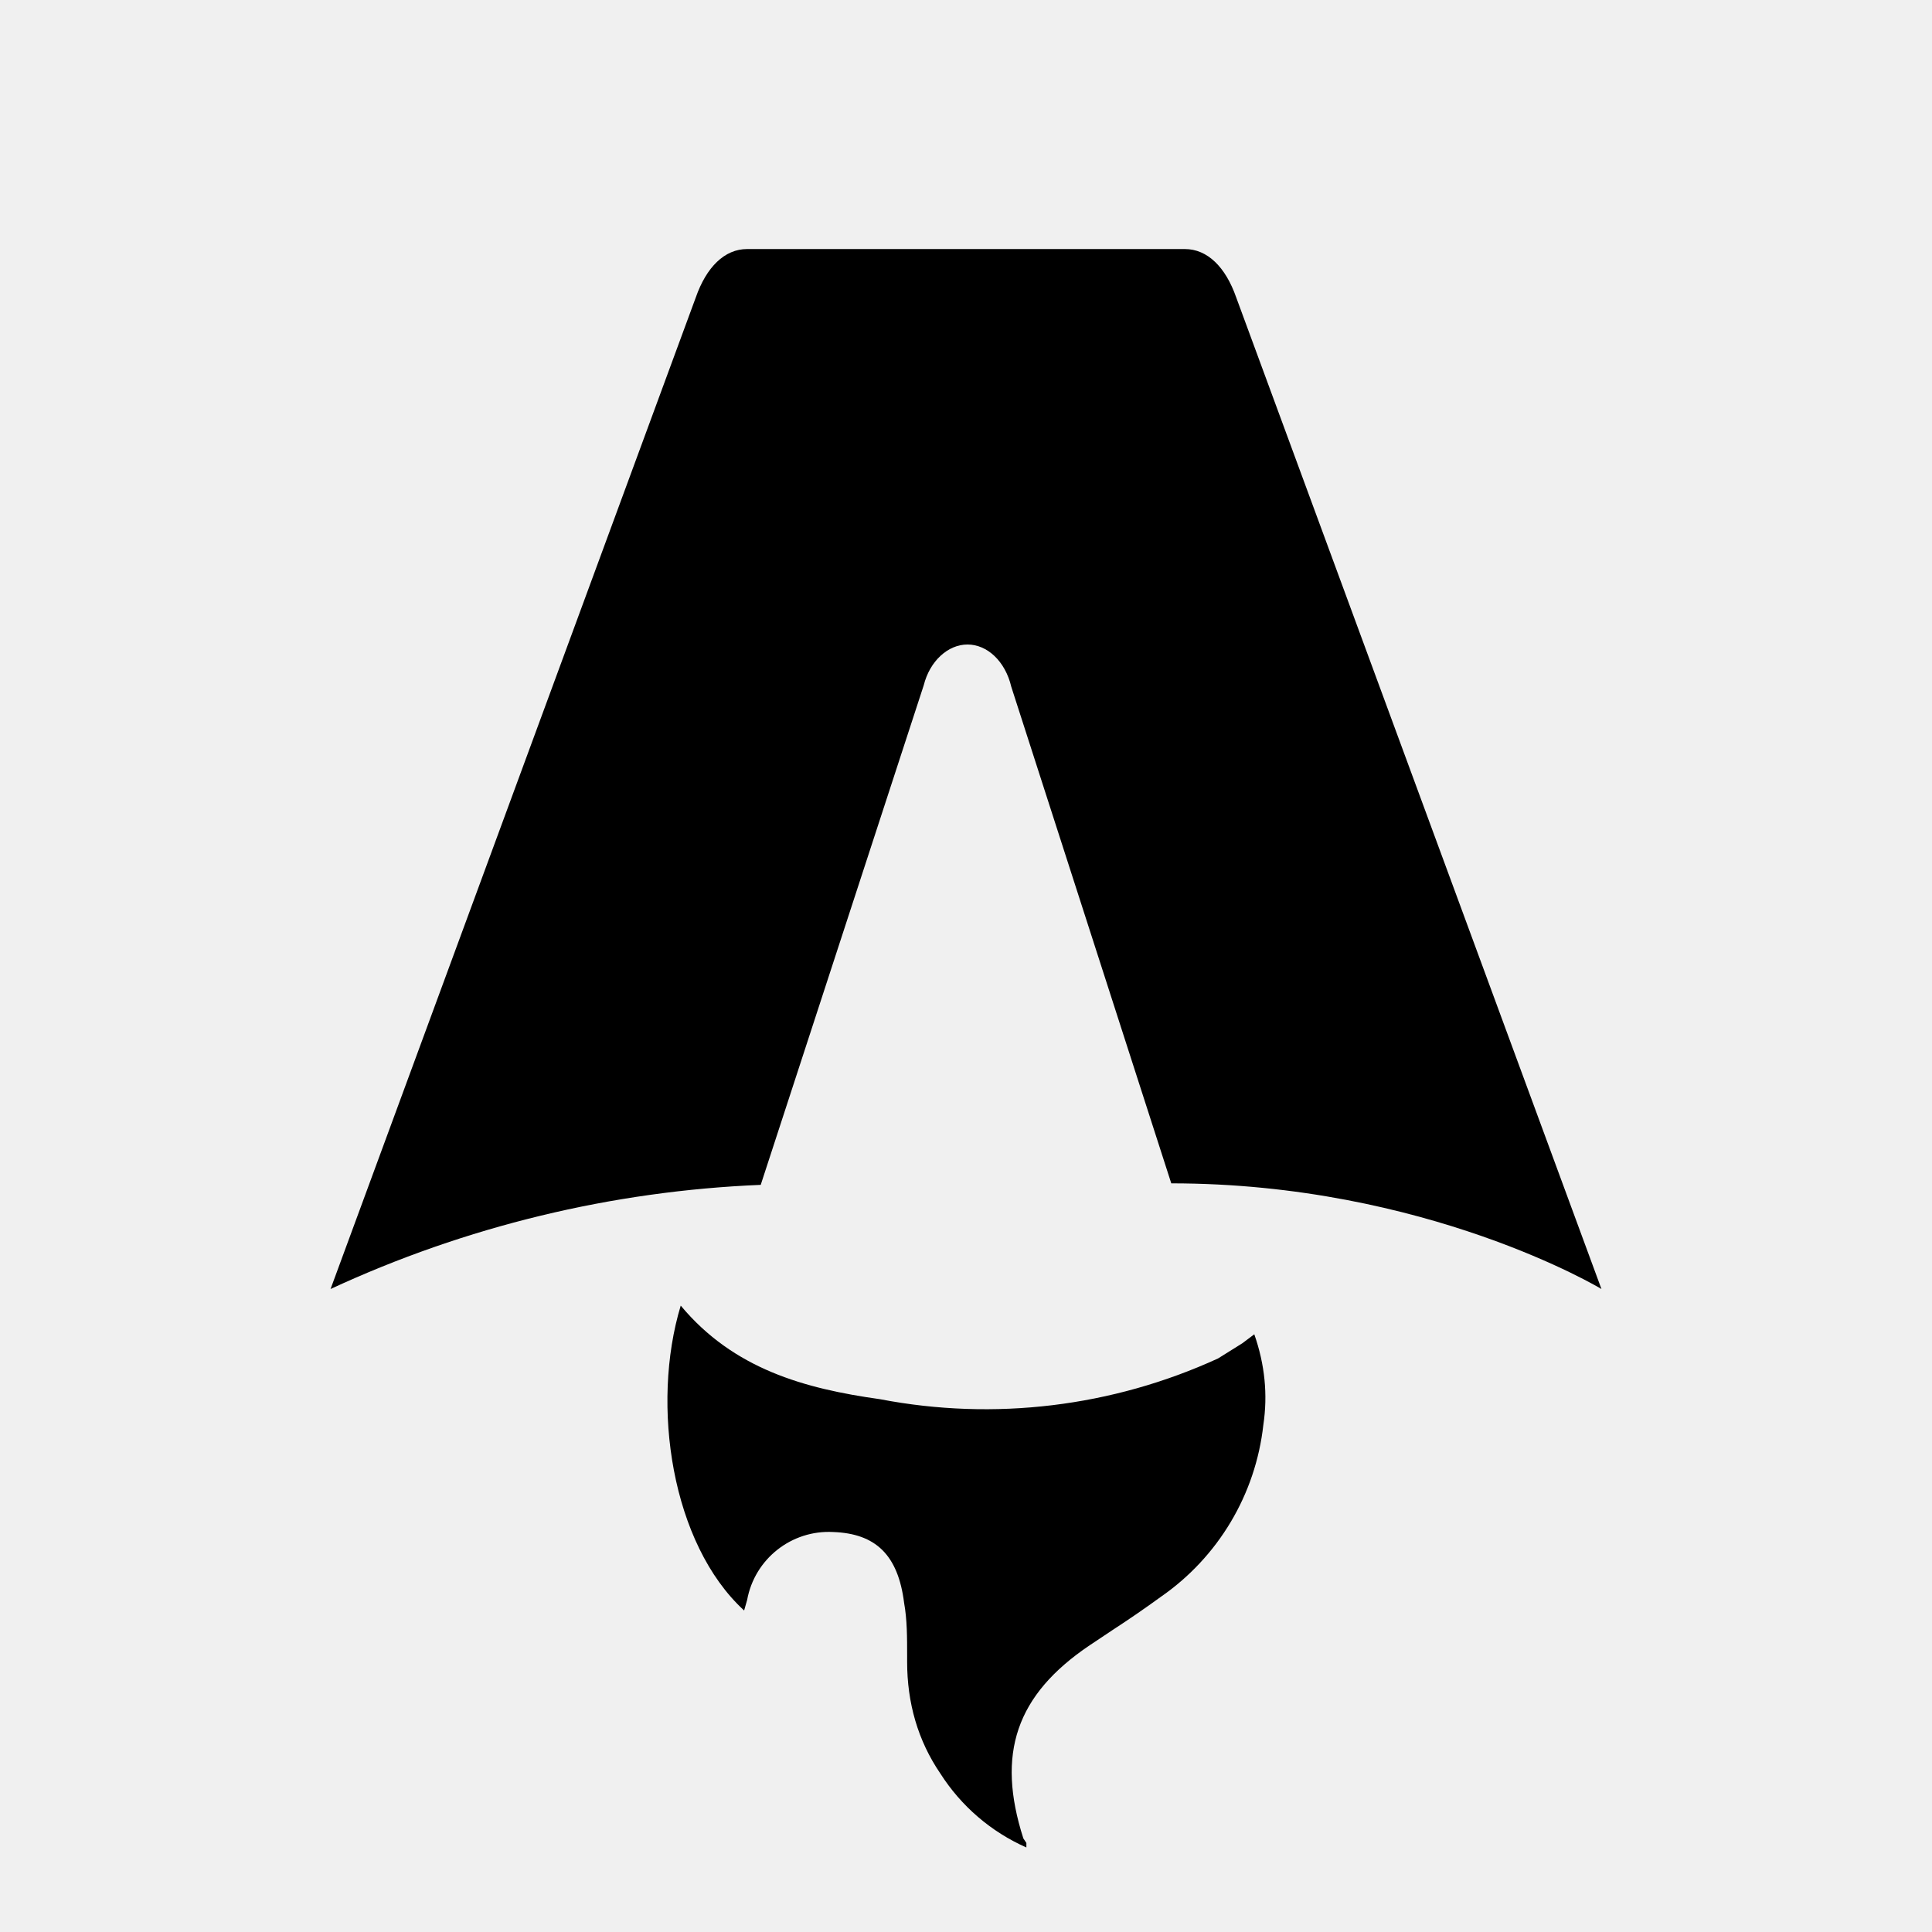
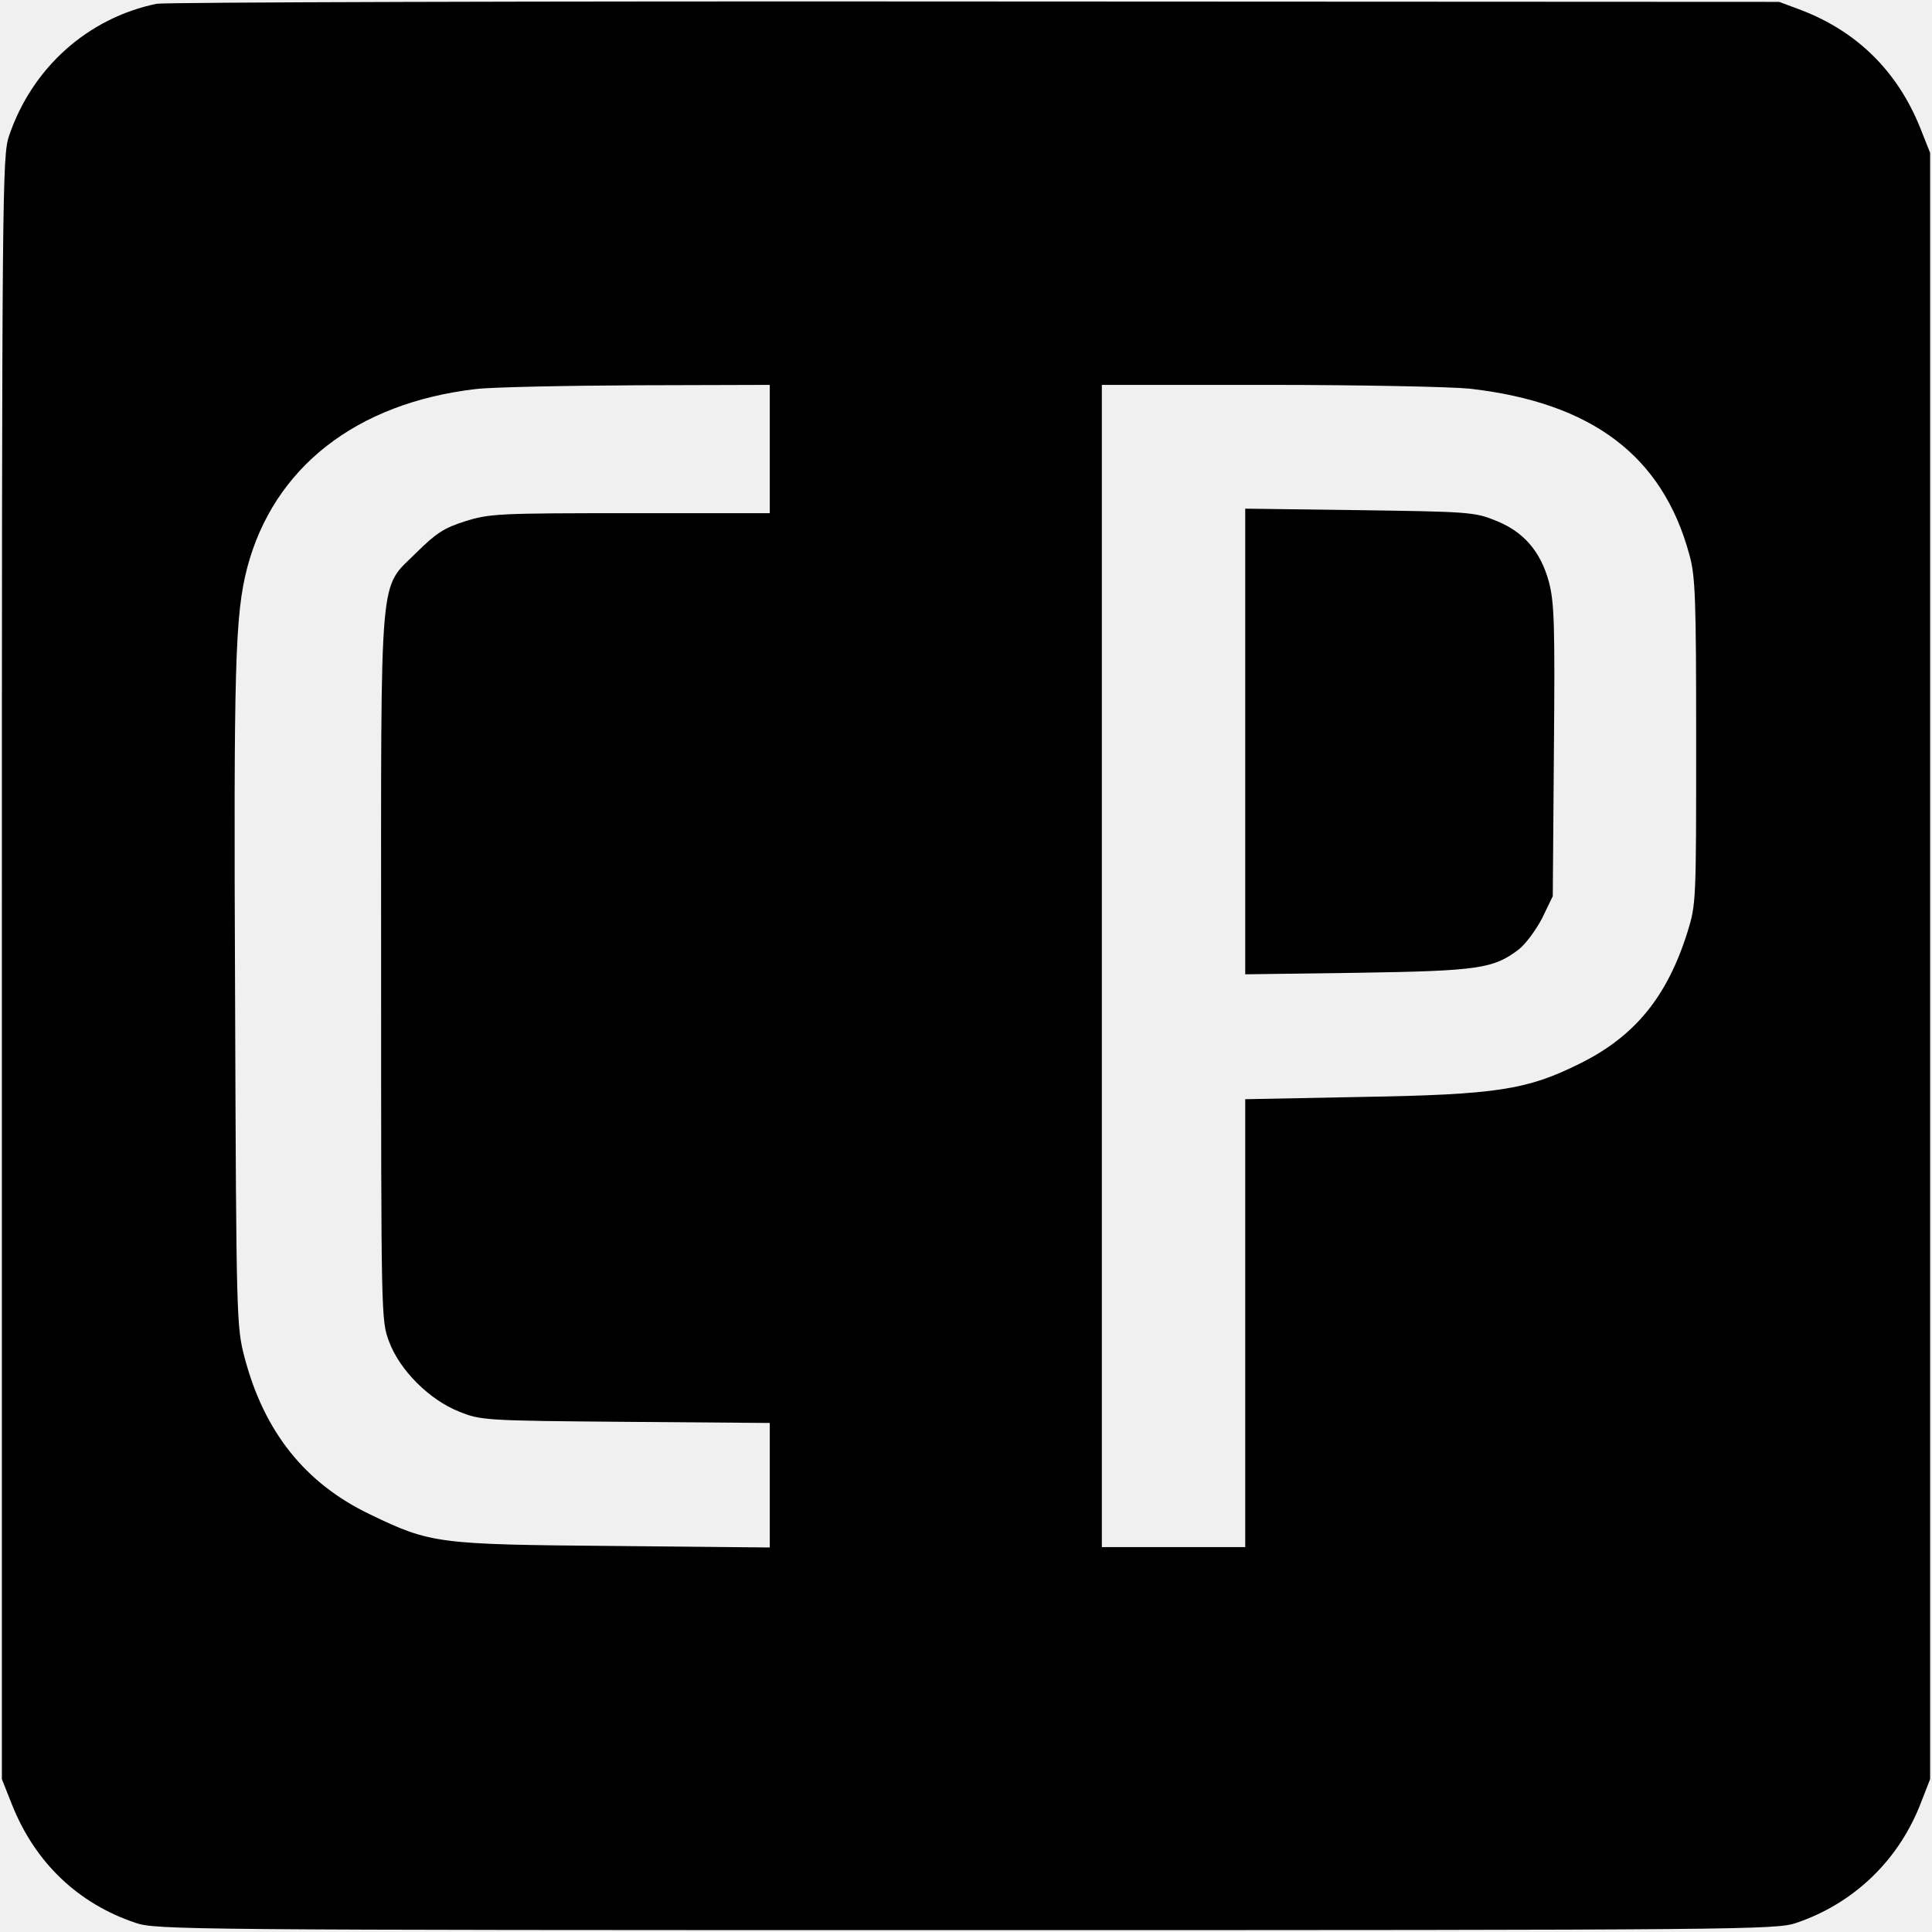
- <svg xmlns="http://www.w3.org/2000/svg" fill="none" viewBox="0 0 128 128">
-   <path d="M50.4 78.5a75.1 75.1 0 0 0-28.5 6.9l24.2-65.7c.7-2 1.9-3.2 3.4-3.2h29c1.5 0 2.7 1.2 3.4 3.2l24.2 65.7s-11.6-7-28.5-7L67 45.5c-.4-1.7-1.6-2.8-2.9-2.8-1.3 0-2.5 1.1-2.9 2.7L50.4 78.5Zm-1.1 28.2Zm-4.2-20.2c-2 6.6-.6 15.8 4.2 20.2a17.5 17.5 0 0 1 .2-.7 5.5 5.5 0 0 1 5.7-4.5c2.8.1 4.3 1.5 4.7 4.7.2 1.1.2 2.3.2 3.5v.4c0 2.7.7 5.2 2.2 7.4a13 13 0 0 0 5.7 4.9v-.3l-.2-.3c-1.8-5.6-.5-9.5 4.4-12.8l1.5-1a73 73 0 0 0 3.2-2.2 16 16 0 0 0 6.8-11.4c.3-2 .1-4-.6-6l-.8.6-1.6 1a37 37 0 0 1-22.4 2.7c-5-.7-9.7-2-13.2-6.2Z" />
-   <style>
-         path { fill: #000; }
-         @media (prefers-color-scheme: dark) {
-             path { fill: #FFF; }
-         }
-     </style>
+ <svg xmlns="http://www.w3.org/2000/svg" version="1.0" width="512pt" height="512pt" viewBox="0 0 512 512" preserveAspectRatio="xMidYMid meet">
+   <g transform="translate(0,512) scale(0.1,-0.1)" fill="#000000" stroke="none">
+     <path d="M415 5110 c-183 -38 -330 -170 -391 -350 -18 -53 -19 -134 -19 -2205 l0 -2150 27 -68 c61 -153 175 -262 328 -313 53 -18 134 -19 2200 -19 2066 0 2147 1 2200 19 154 52 274 168 332 322 l23 59 0 2155 0 2155 -27 68 c-60 148 -166 253 -314 310 l-59 22 -2130 1 c-1172 1 -2148 -2 -2170 -6z m1625 -1180 l0 -170 -369 0 c-346 0 -373 -1 -437 -21 -57 -18 -77 -31 -129 -82 -102 -103 -95 -18 -95 -1098 0 -929 0 -939 21 -994 28 -76 107 -155 186 -186 57 -23 67 -24 441 -27 l382 -3 0 -165 0 -165 -412 4 c-470 4 -486 6 -648 84 -171 82 -280 218 -332 416 -21 81 -22 97 -25 956 -4 884 0 1011 32 1136 70 266 289 437 606 474 41 5 233 9 427 10 l352 1 0 -170z m1855 160 c324 -37 511 -178 582 -440 16 -57 18 -115 18 -495 0 -423 0 -431 -23 -505 -54 -172 -140 -277 -286 -349 -139 -69 -219 -82 -578 -88 l-308 -6 0 -593 0 -594 -190 0 -190 0 0 1540 0 1540 443 0 c243 0 483 -5 532 -10z" />
+     <path d="M3300 3155 l0 -617 298 4 c321 5 360 11 427 62 18 14 46 52 62 83 l28 58 3 385 c3 334 1 393 -13 447 -22 82 -68 135 -143 164 -54 22 -74 23 -359 27 l-303 4 0 -617z" />
+   </g>
</svg>
